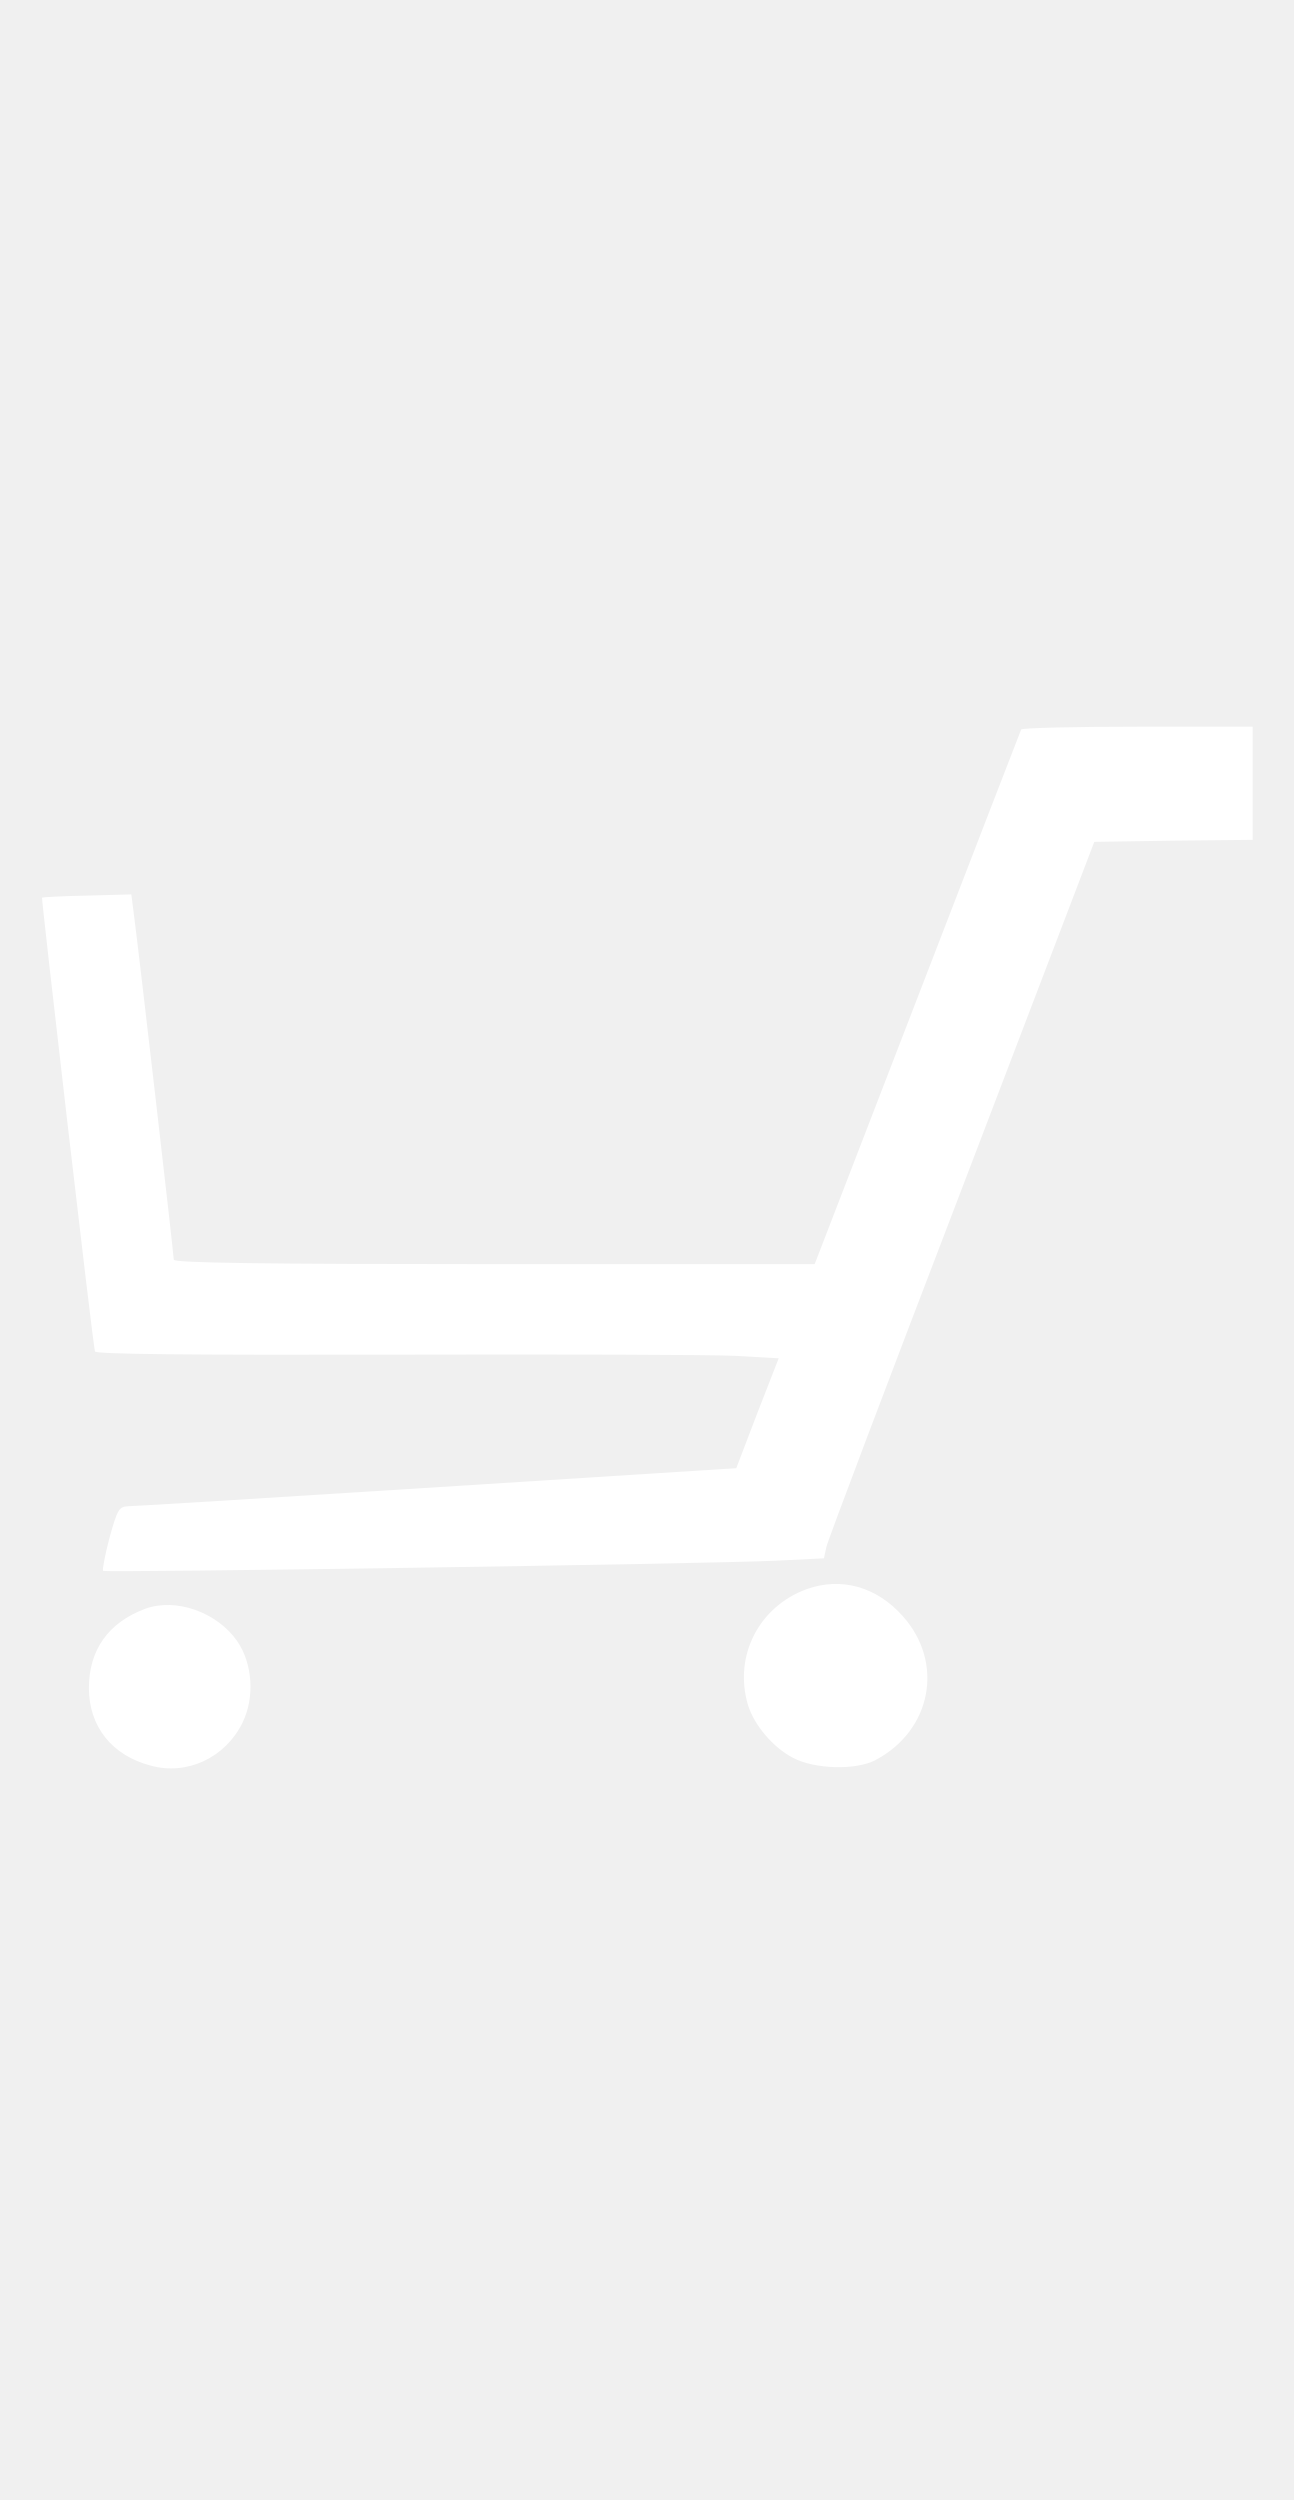
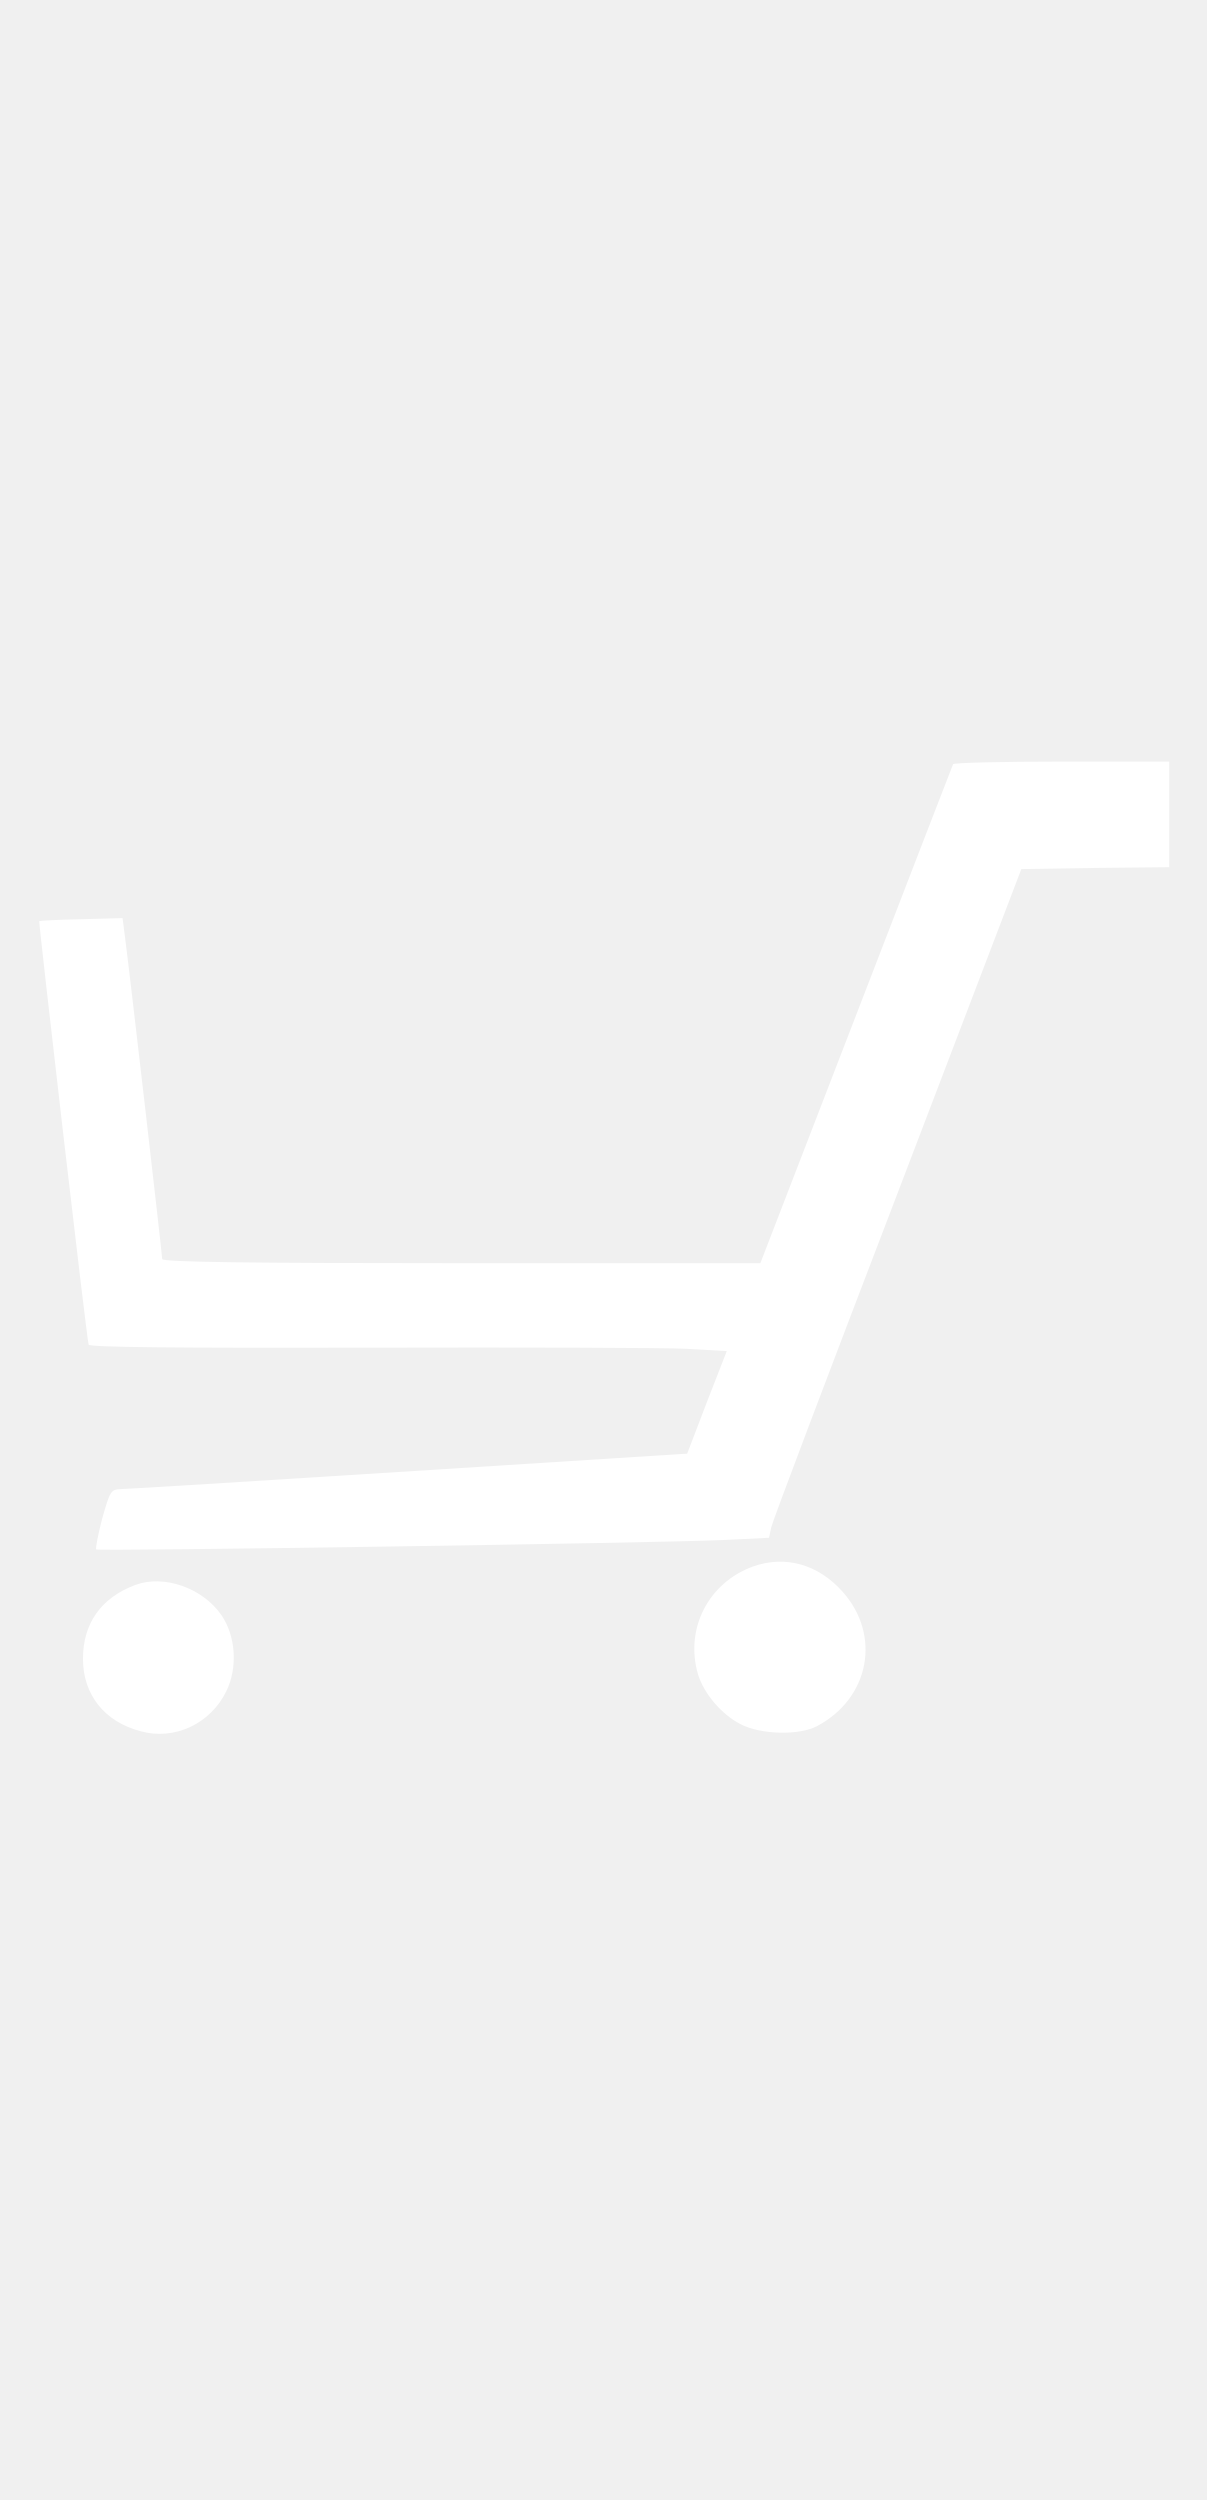
- <svg xmlns="http://www.w3.org/2000/svg" version="1.0" width="30pt" height="58pt" viewBox="0 0 320 275" preserveAspectRatio="xMidYMid meet">
+ <svg xmlns="http://www.w3.org/2000/svg" version="1.0" width="28pt" height="58pt" viewBox="0 0 320 275" preserveAspectRatio="xMidYMid meet">
  <g transform="translate(0,275) scale(0.1,-0.1)" fill="#fff" stroke="none">
    <path d="M2527 2663 c-2 -5 -118 -304 -257 -665 l-254 -658 -793 0 c-566 0 -793 3 -793 11 0 13 -87 767 -98 849 l-7 55 -110 -3 c-60 -1 -110 -4 -111 -5 -2 -3 126 -1109 131 -1123 2 -7 232 -9 741 -8 407 1 787 0 845 -3 l106 -6 -53 -136 -52 -136 -739 -47 c-406 -26 -750 -47 -764 -47 -25 -1 -28 -7 -48 -78 -11 -42 -18 -79 -16 -82 6 -5 1485 17 1662 25 l122 6 6 28 c3 15 154 414 335 886 l328 859 196 3 196 2 0 140 0 140 -284 0 c-157 0 -287 -3 -289 -7z" />
    <path d="M1997 536 c-119 -43 -182 -166 -146 -287 16 -51 62 -105 112 -131 53 -28 156 -31 204 -5 139 74 170 241 67 356 -65 73 -152 97 -237 67z" />
    <path d="M359 487 c-91 -34 -139 -102 -139 -196 0 -95 57 -167 153 -192 90 -25 185 20 227 106 31 63 25 147 -13 202 -50 72 -152 108 -228 80z" />
  </g>
</svg>
